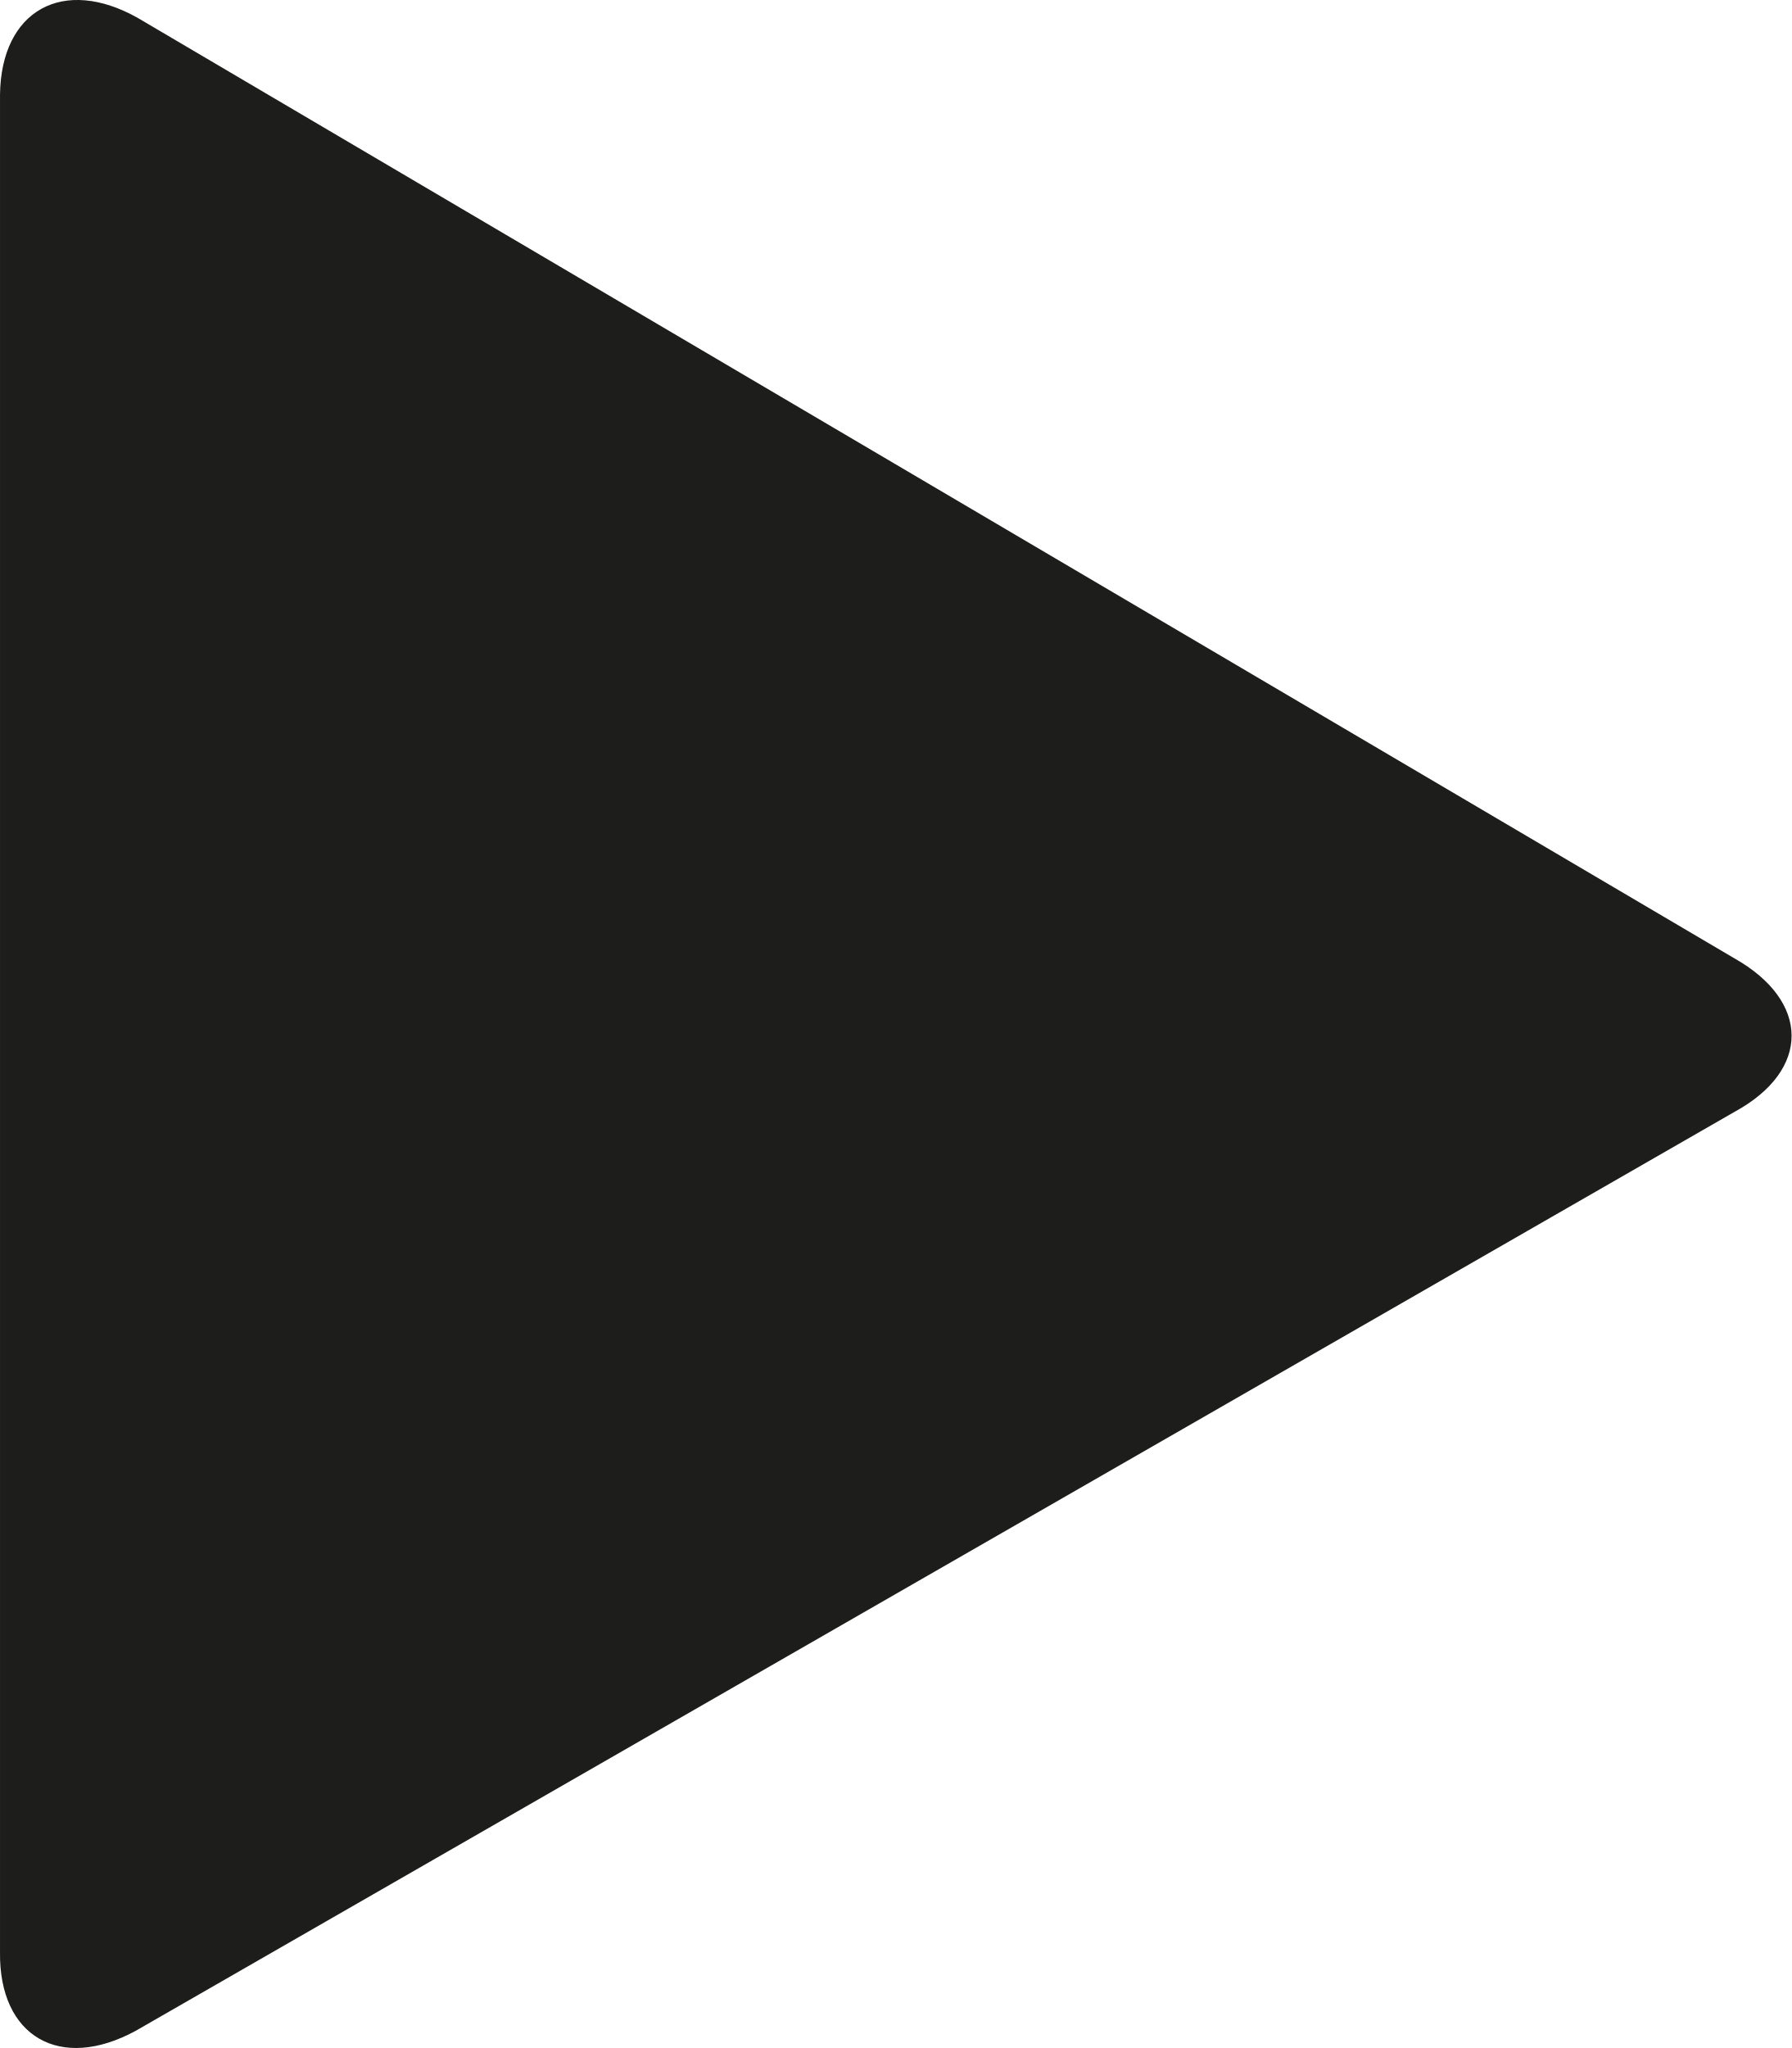
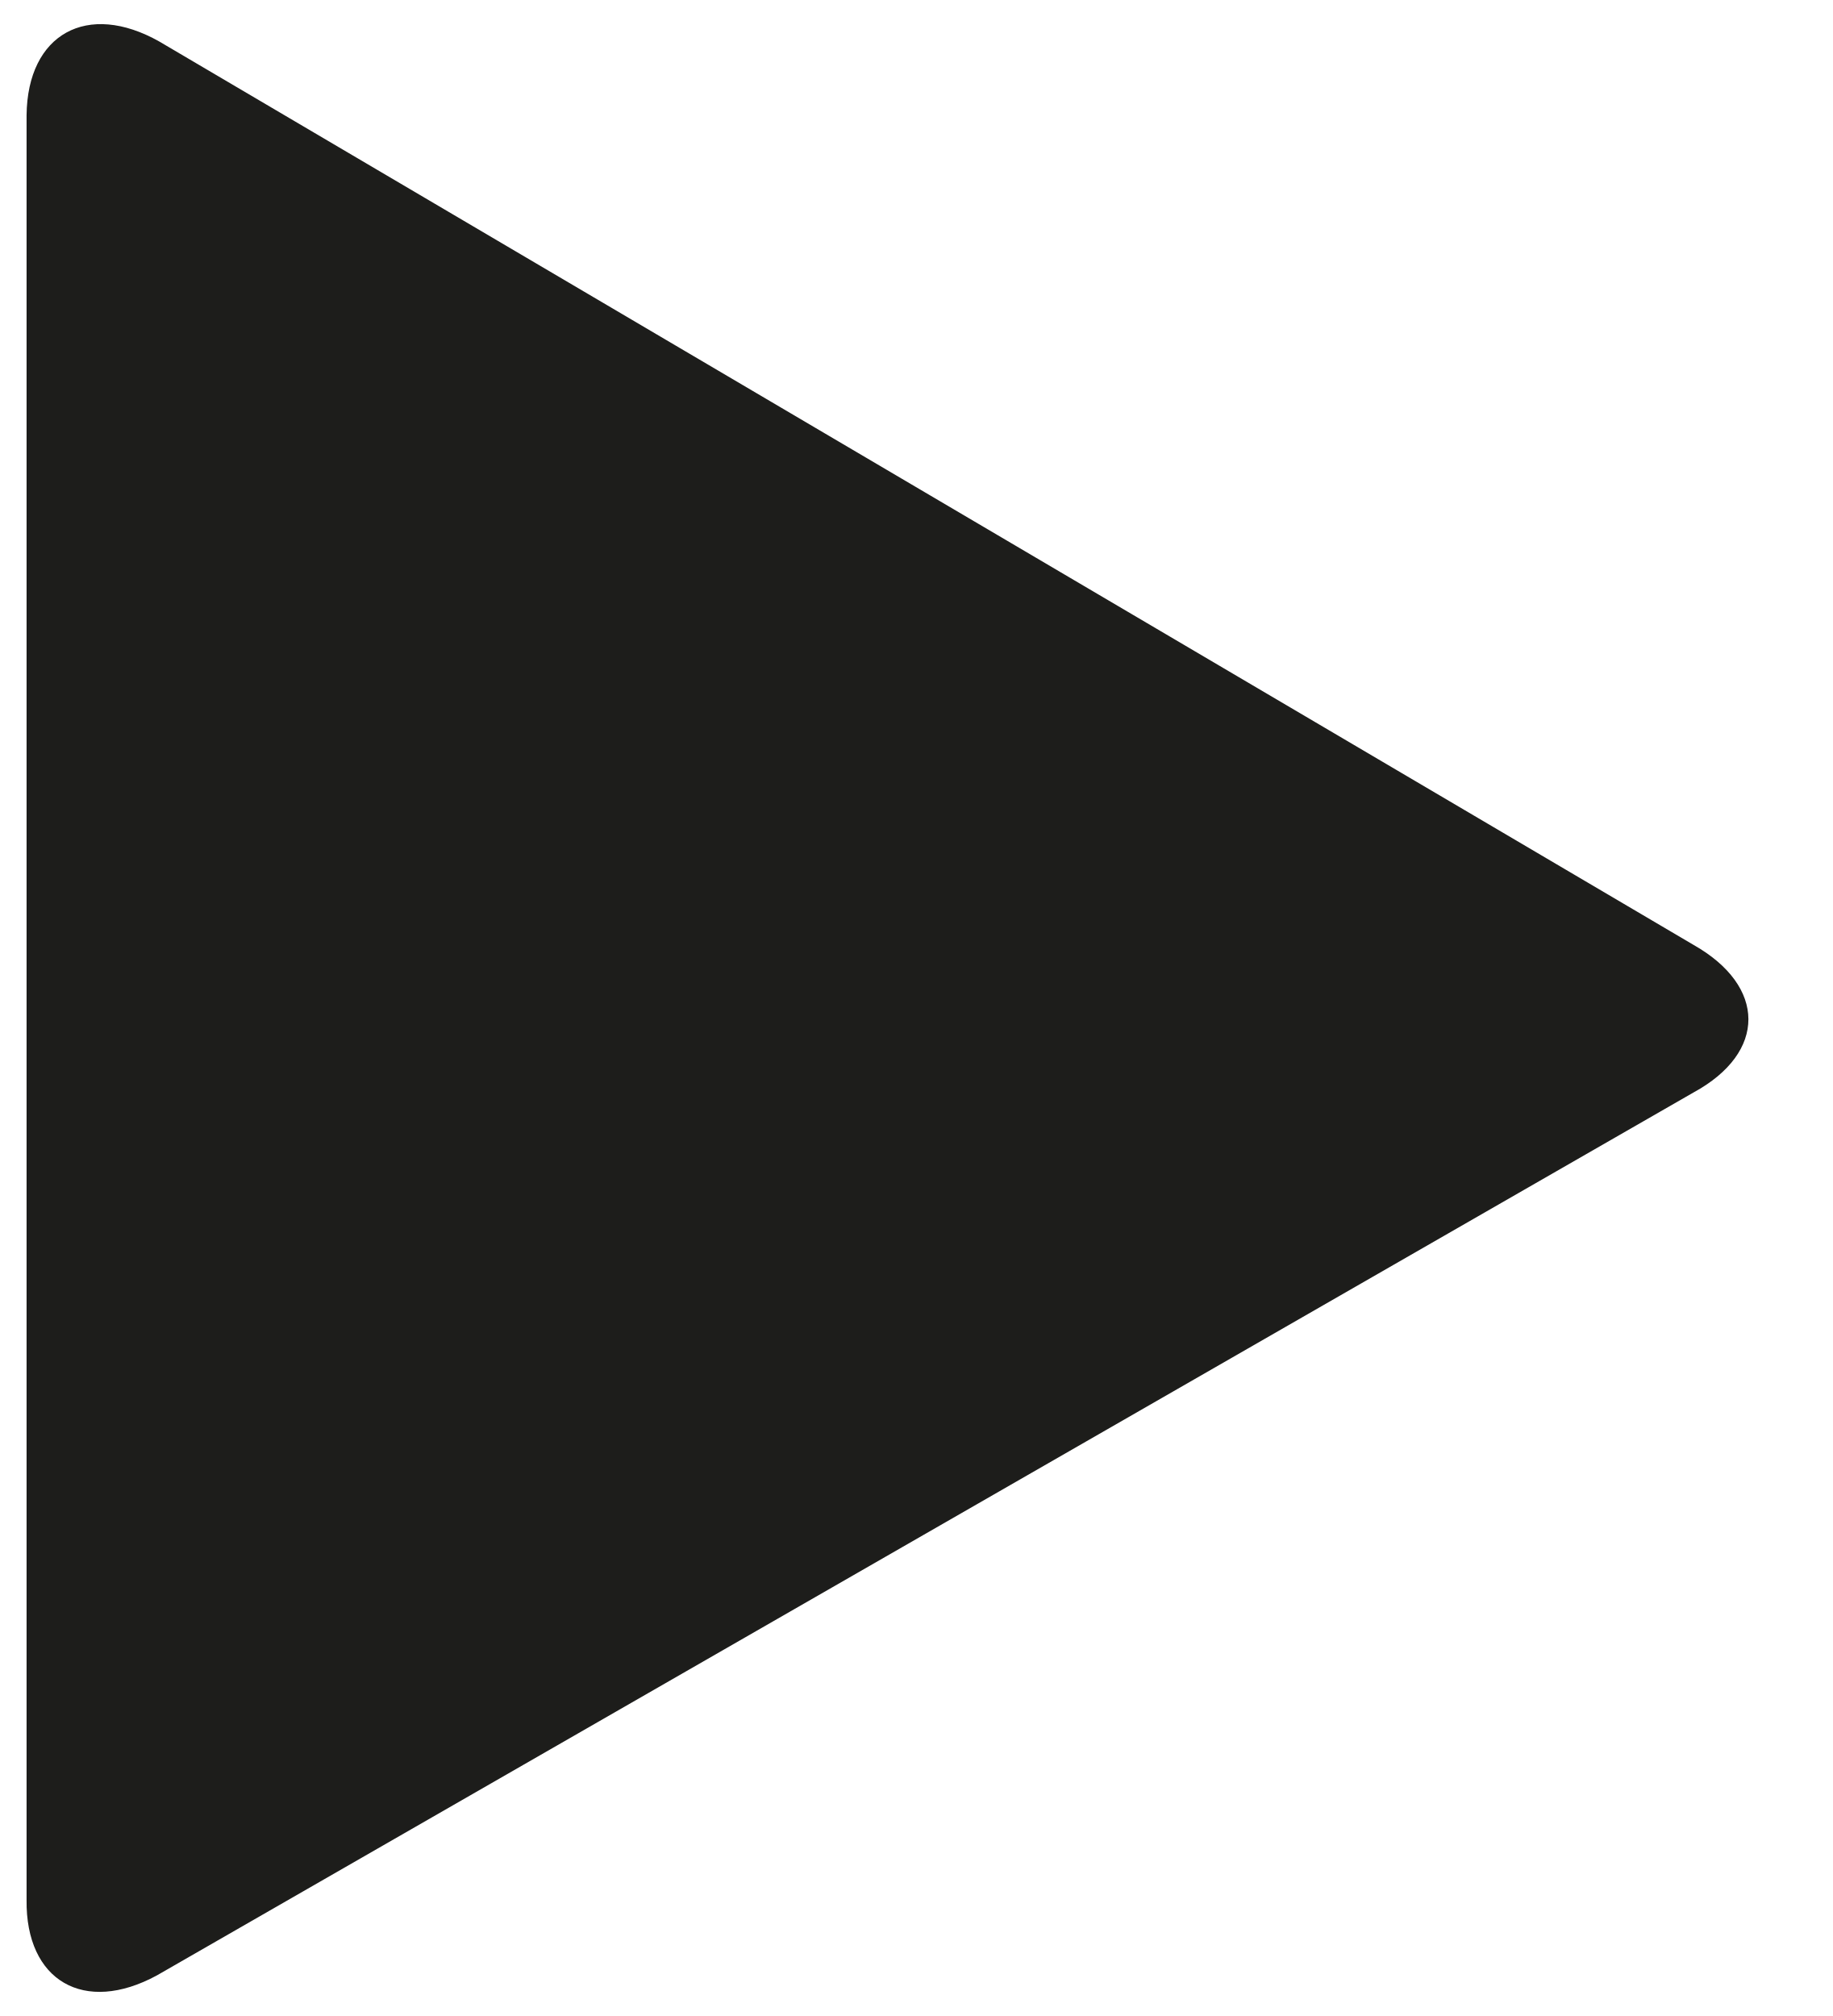
- <svg xmlns="http://www.w3.org/2000/svg" width="14" height="16" viewBox="0 0 14 16" fill="none">
-   <path fill-rule="evenodd" clip-rule="evenodd" d="M13.553 8.687C14.152 8.361 14.146 7.822 13.553 7.487L1.08 0.142C0.494 -0.19 0.008 0.08 9.34036e-05 0.74V15.252C-0.008 15.911 0.469 16.187 1.06 15.866L13.553 8.687Z" fill="#1D1D1B" />
+ <svg xmlns="http://www.w3.org/2000/svg" width="20" height="22" viewBox="0 0 20 22" fill="none">
+   <path fill-rule="evenodd" clip-rule="evenodd" d="M18.48 11.922C19.283 11.485 19.275 10.761 18.48 10.311L1.74 0.454C0.953 0.009 0.3 0.37 0.29 1.256V20.733C0.279 21.617 0.919 21.988 1.712 21.557L18.48 11.922Z" fill="#1D1D1B" />
</svg>
